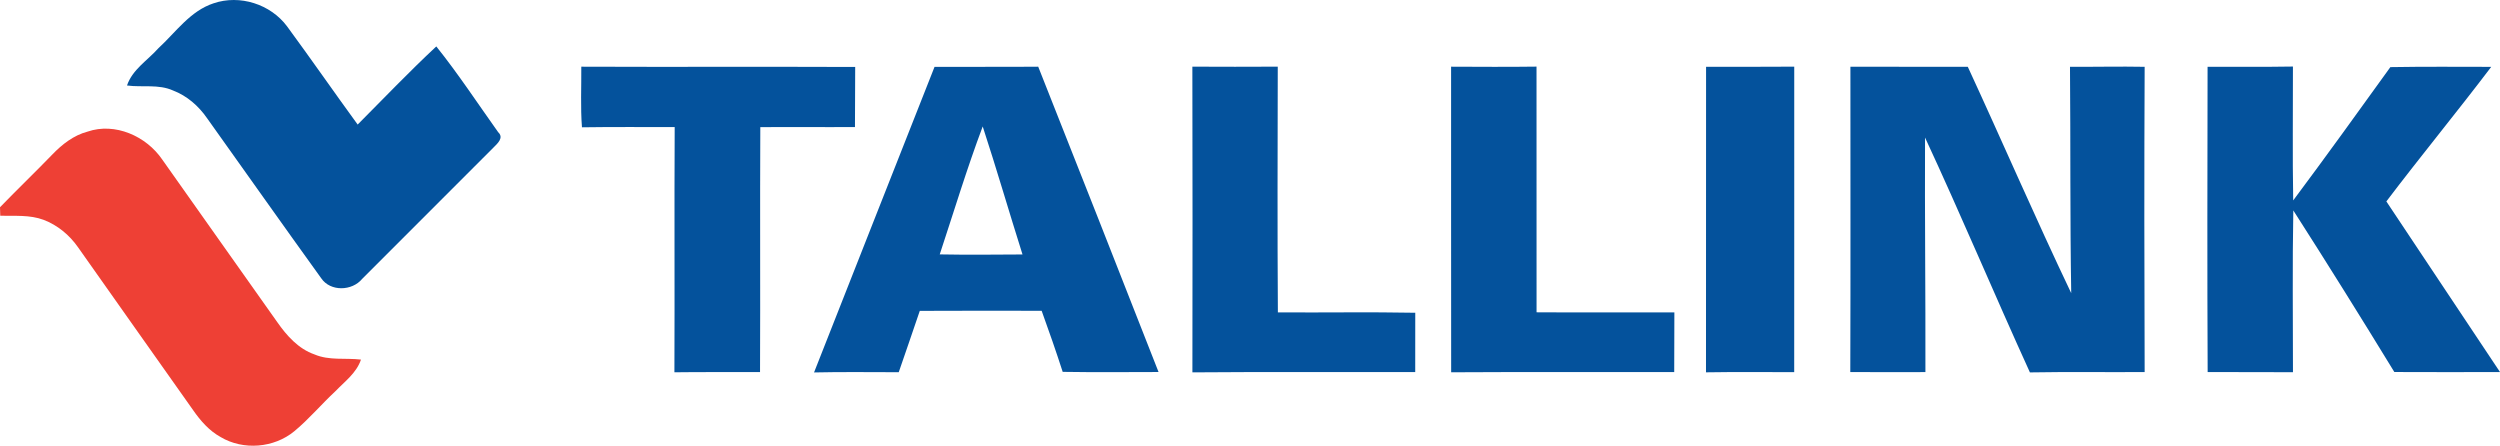
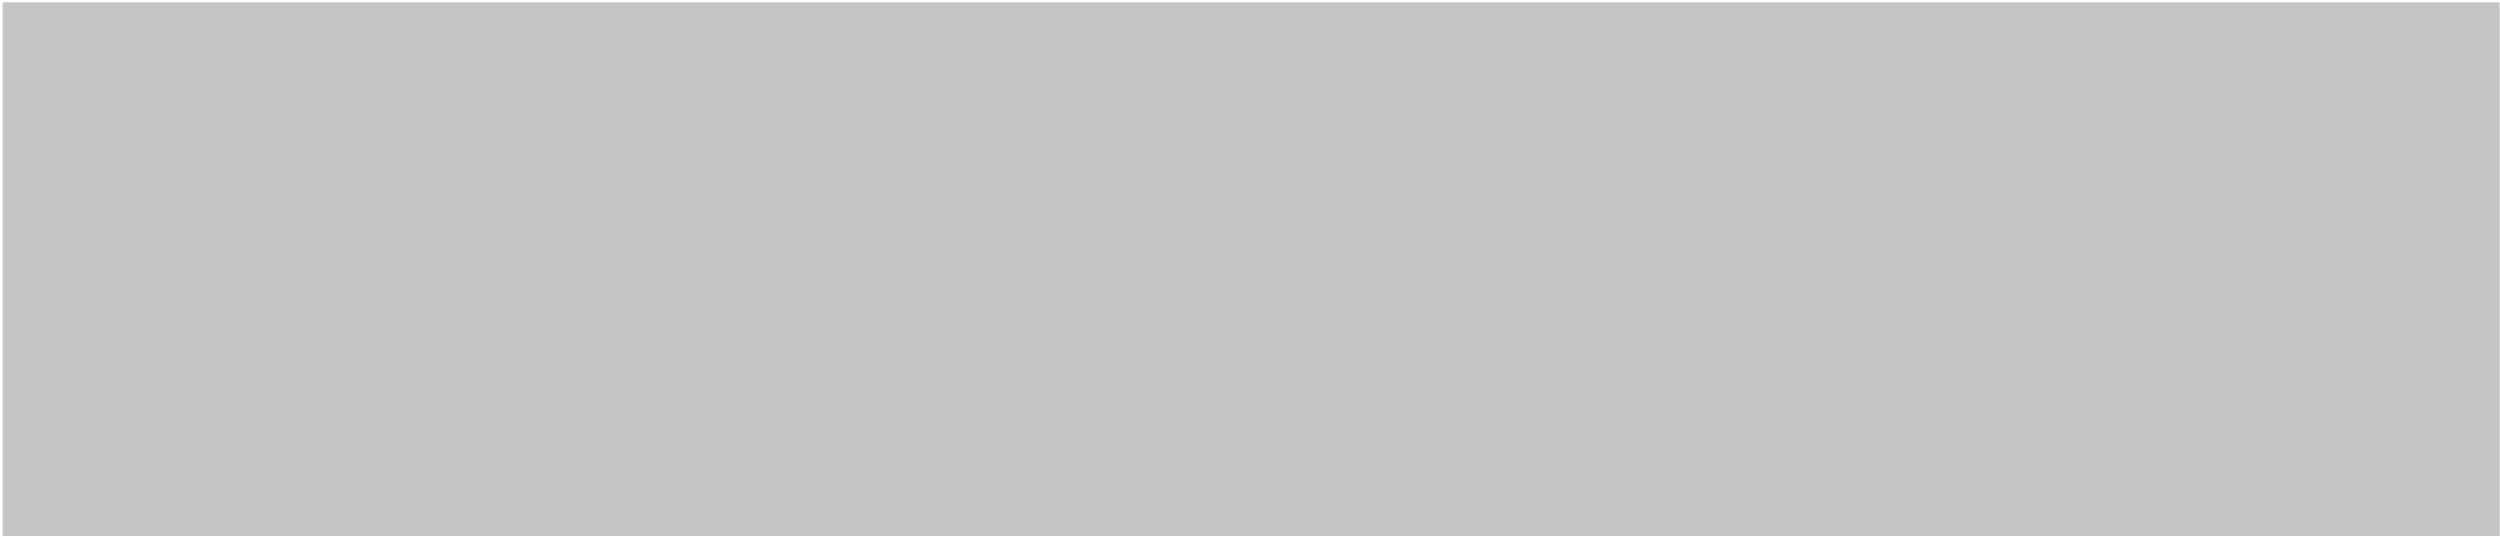
- <svg xmlns="http://www.w3.org/2000/svg" viewBox="0 0 647.6 115.459" version="1.1">
-   <g fill="#04529c">
-     <path d="M55.32.857c6.8-2.33 14.78.23 19.05 5.98 6.18 8.41 12.13 16.99 18.28 25.43 6.76-6.78 13.37-13.72 20.37-20.24 5.71 7.13 10.73 14.79 16.03 22.22 1.55 1.45-.19 2.93-1.23 3.98-11.35 11.32-22.67 22.69-34.01 34.02-2.61 3.16-8.23 3.35-10.61-.18-9.93-13.77-19.71-27.64-29.57-41.46-2.18-3.15-5.19-5.79-8.79-7.16-3.76-1.7-7.97-.77-11.94-1.3 1.39-4.14 5.35-6.52 8.13-9.65 4.5-4.14 8.24-9.66 14.29-11.64zM150.58 17.277c23.65.1 47.3-.03 70.95.07-.06 5.19 0 10.37-.06 15.56-8.18.06-16.35-.04-24.52.03-.11 21.15.03 42.29-.07 63.44-7.39.05-14.79-.04-22.18.06.09-21.17-.04-42.34.07-63.52-8.01.01-16.02-.06-24.02.06-.4-5.22-.13-10.46-.17-15.7zM242.08 17.327c8.96-.05 17.91.03 26.86-.05 10.44 26.35 20.84 52.71 31.17 79.09-8.28.02-16.55.09-24.83-.04-1.72-5.31-3.55-10.58-5.45-15.82-10.53-.02-21.05-.03-31.57.02-1.84 5.29-3.58 10.61-5.45 15.89-7.32 0-14.63-.11-21.94.06 10.37-26.4 20.82-52.76 31.21-79.15m1.35 48.57c7.14.14 14.29.06 21.44.02-3.49-11.04-6.71-22.16-10.31-33.16-4.1 10.91-7.47 22.08-11.13 33.14zM308.87 17.267c7.37.03 14.74.05 22.12 0-.04 21.22-.11 42.44.03 63.65 11.86.09 23.73-.13 35.59.1-.04 5.12.03 10.24-.01 15.36-19.24.05-38.48-.08-57.72.08.04-26.4.05-52.79-.01-79.19zM375.89 17.277c7.38.03 14.75.08 22.13-.02.01 21.21 0 42.43.01 63.64 11.9.08 23.8-.01 35.7.03-.03 5.15-.03 10.3-.04 15.45-19.26.05-38.52-.06-57.78.06-.04-26.39 0-52.77-.02-79.16zM441.94 17.297c7.61.01 15.23.02 22.84-.03-.01 26.37.02 52.75-.01 79.13-7.62.02-15.23-.08-22.85.05.03-26.38-.01-52.77.02-79.15zM479.33 17.287c10.14.03 20.27.02 30.41.02 9.01 19.51 17.54 39.24 26.79 58.63-.33-19.54-.15-39.09-.32-58.63 6.44.03 12.89-.12 19.34 0-.12 26.36-.1 52.72 0 79.07-9.91.07-19.82-.09-29.72.09-9.21-20.21-17.81-40.7-27.17-60.84-.09 20.25.15 40.51.1 60.76-6.49.03-12.97.01-19.46-.01.09-26.36.02-52.73.03-79.09zM571.85 17.307c7.37-.04 14.74.06 22.11-.07.03 11.56-.14 23.12.07 34.68 8.52-11.41 16.84-22.97 25.17-34.53 8.71-.15 17.42-.08 26.13-.07-8.9 11.74-18.27 23.12-27.17 34.86 9.81 14.74 19.63 29.46 29.44 44.2-9.12.03-18.25.02-27.37-.01-8.59-14.04-17.29-28.01-26.17-41.86-.26 13.97-.09 27.94-.09 41.91-7.37-.04-14.73-.01-22.1-.04-.12-26.35-.07-52.71-.02-79.07z" opacity="1" />
+ <svg xmlns="http://www.w3.org/2000/svg" viewBox="0 0 657 141" fill="none">
+   <g id="tallink">
+     <g id="Group">
+       <path id="Vector" d="M60.32 13.857C67.12 11.527 75.1 14.087 79.37 19.837C85.55 28.247 91.5 36.827 97.65 45.267C104.41 38.487 111.02 31.547 118.02 25.027C123.73 32.157 128.75 39.817 134.05 47.247C135.6 48.697 133.86 50.177 132.82 51.227C121.47 62.547 110.15 73.917 98.81 85.247C96.2 88.407 90.58 88.597 88.2 85.067C78.27 71.297 68.49 57.427 58.63 43.607C56.45 40.457 53.44 37.817 49.84 36.447C46.08 34.747 41.87 35.677 37.9 35.147C39.29 31.007 43.25 28.627 46.03 25.497C50.53 21.357 54.27 15.837 60.32 13.857V13.857ZM155.58 30.277C179.23 30.377 202.88 30.247 226.53 30.347C226.47 35.537 226.53 40.717 226.47 45.907C218.29 45.967 210.12 45.867 201.95 45.937C201.84 67.087 201.98 88.227 201.88 109.377C194.49 109.427 187.09 109.337 179.7 109.437C179.79 88.267 179.66 67.097 179.77 45.917C171.76 45.927 163.75 45.857 155.75 45.977C155.35 40.757 155.62 35.517 155.58 30.277V30.277ZM247.08 30.327C256.04 30.277 264.99 30.357 273.94 30.277C284.38 56.627 294.78 82.987 305.11 109.367C296.83 109.387 288.56 109.457 280.28 109.327C278.56 104.017 276.73 98.747 274.83 93.507C264.3 93.487 253.78 93.477 243.26 93.527C241.42 98.817 239.68 104.137 237.81 109.417C230.49 109.417 223.18 109.307 215.87 109.477C226.24 83.077 236.69 56.717 247.08 30.327V30.327ZM248.43 78.897C255.57 79.037 262.72 78.957 269.87 78.917C266.38 67.877 263.16 56.757 259.56 45.757C255.46 56.667 252.09 67.837 248.43 78.897ZM313.87 30.267C321.24 30.297 328.61 30.317 335.99 30.267C335.95 51.487 335.88 72.707 336.02 93.917C347.88 94.007 359.75 93.787 371.61 94.017C371.57 99.137 371.64 104.257 371.6 109.377C352.36 109.427 333.12 109.297 313.88 109.457C313.92 83.057 313.93 56.667 313.87 30.267V30.267ZM380.89 30.277C388.27 30.307 395.64 30.357 403.02 30.257C403.03 51.467 403.02 72.687 403.03 93.897C414.93 93.977 426.83 93.887 438.73 93.927C438.7 99.077 438.7 104.227 438.69 109.377C419.43 109.427 400.17 109.317 380.91 109.437C380.87 83.047 380.91 56.667 380.89 30.277V30.277ZM446.94 30.297C454.55 30.307 462.17 30.317 469.78 30.267C469.77 56.637 469.8 83.017 469.77 109.397C462.15 109.417 454.54 109.317 446.92 109.447C446.95 83.067 446.91 56.677 446.94 30.297V30.297ZM484.33 30.287C494.47 30.317 504.6 30.307 514.74 30.307C523.75 49.817 532.28 69.547 541.53 88.937C541.2 69.397 541.38 49.847 541.21 30.307C547.65 30.337 554.1 30.187 560.55 30.307C560.43 56.667 560.45 83.027 560.55 109.377C550.64 109.447 540.73 109.287 530.83 109.467C521.62 89.257 513.02 68.767 503.66 48.627C503.57 68.877 503.81 89.137 503.76 109.387C497.27 109.417 490.79 109.397 484.3 109.377C484.39 83.017 484.32 56.647 484.33 30.287V30.287ZM576.85 30.307C584.22 30.267 591.59 30.367 598.96 30.237C598.99 41.797 598.82 53.357 599.03 64.917C607.55 53.507 615.87 41.947 624.2 30.387C632.91 30.237 641.62 30.307 650.33 30.317C641.43 42.057 632.06 53.437 623.16 65.177C632.97 79.917 642.79 94.637 652.6 109.377C643.48 109.407 634.35 109.397 625.23 109.367C616.64 95.327 607.94 81.357 599.06 67.507C598.8 81.477 598.97 95.447 598.97 109.417C591.6 109.377 584.24 109.407 576.87 109.377C576.75 83.027 576.8 56.667 576.85 30.307V30.307Z" fill="#04529C" />
+     </g>
+     <path id="Vector_2" d="M27.67 47.097C34.81 44.647 42.89 48.277 47.02 54.317C56.98 68.337 66.84 82.417 76.81 96.427C79.27 99.947 82.29 103.357 86.46 104.807C90.28 106.447 94.49 105.677 98.51 106.147C97.35 109.607 94.32 111.807 91.89 114.337C88.26 117.707 85.07 121.537 81.24 124.707C75.99 129.047 68.02 129.717 62.16 126.217C59.19 124.587 56.93 121.987 55.02 119.237C45.09 105.147 35.09 91.107 25.18 77.007C22.98 73.867 19.89 71.317 16.3 69.947C12.71 68.607 8.82 68.977 5.07 68.887C5.05 68.337 5.02 67.237 5 66.687C9.46 62.077 14.1 57.637 18.56 53.017C21.09 50.387 24.08 48.047 27.67 47.097V47.097Z" fill="#EE4035" />
+     <rect id="svg_overlay" x="0.694" y="0.593" width="656.212" height="140.272" fill="#C4C4C4" />
  </g>
-   <path d="M22.67 34.097c7.14-2.45 15.22 1.18 19.35 7.22 9.96 14.02 19.82 28.1 29.79 42.11 2.46 3.52 5.48 6.93 9.65 8.38 3.82 1.64 8.03.87 12.05 1.34-1.16 3.46-4.19 5.66-6.62 8.19-3.63 3.37-6.82 7.2-10.65 10.37-5.25 4.34-13.22 5.01-19.08 1.51-2.97-1.63-5.23-4.23-7.14-6.98-9.93-14.09-19.93-28.13-29.84-42.23-2.2-3.14-5.29-5.69-8.88-7.06-3.59-1.34-7.48-.97-11.23-1.06-.02-.55-.05-1.65-.07-2.2 4.46-4.61 9.1-9.05 13.56-13.67 2.53-2.63 5.52-4.97 9.11-5.92z" opacity="1" fill="#ee4035" />
</svg>
